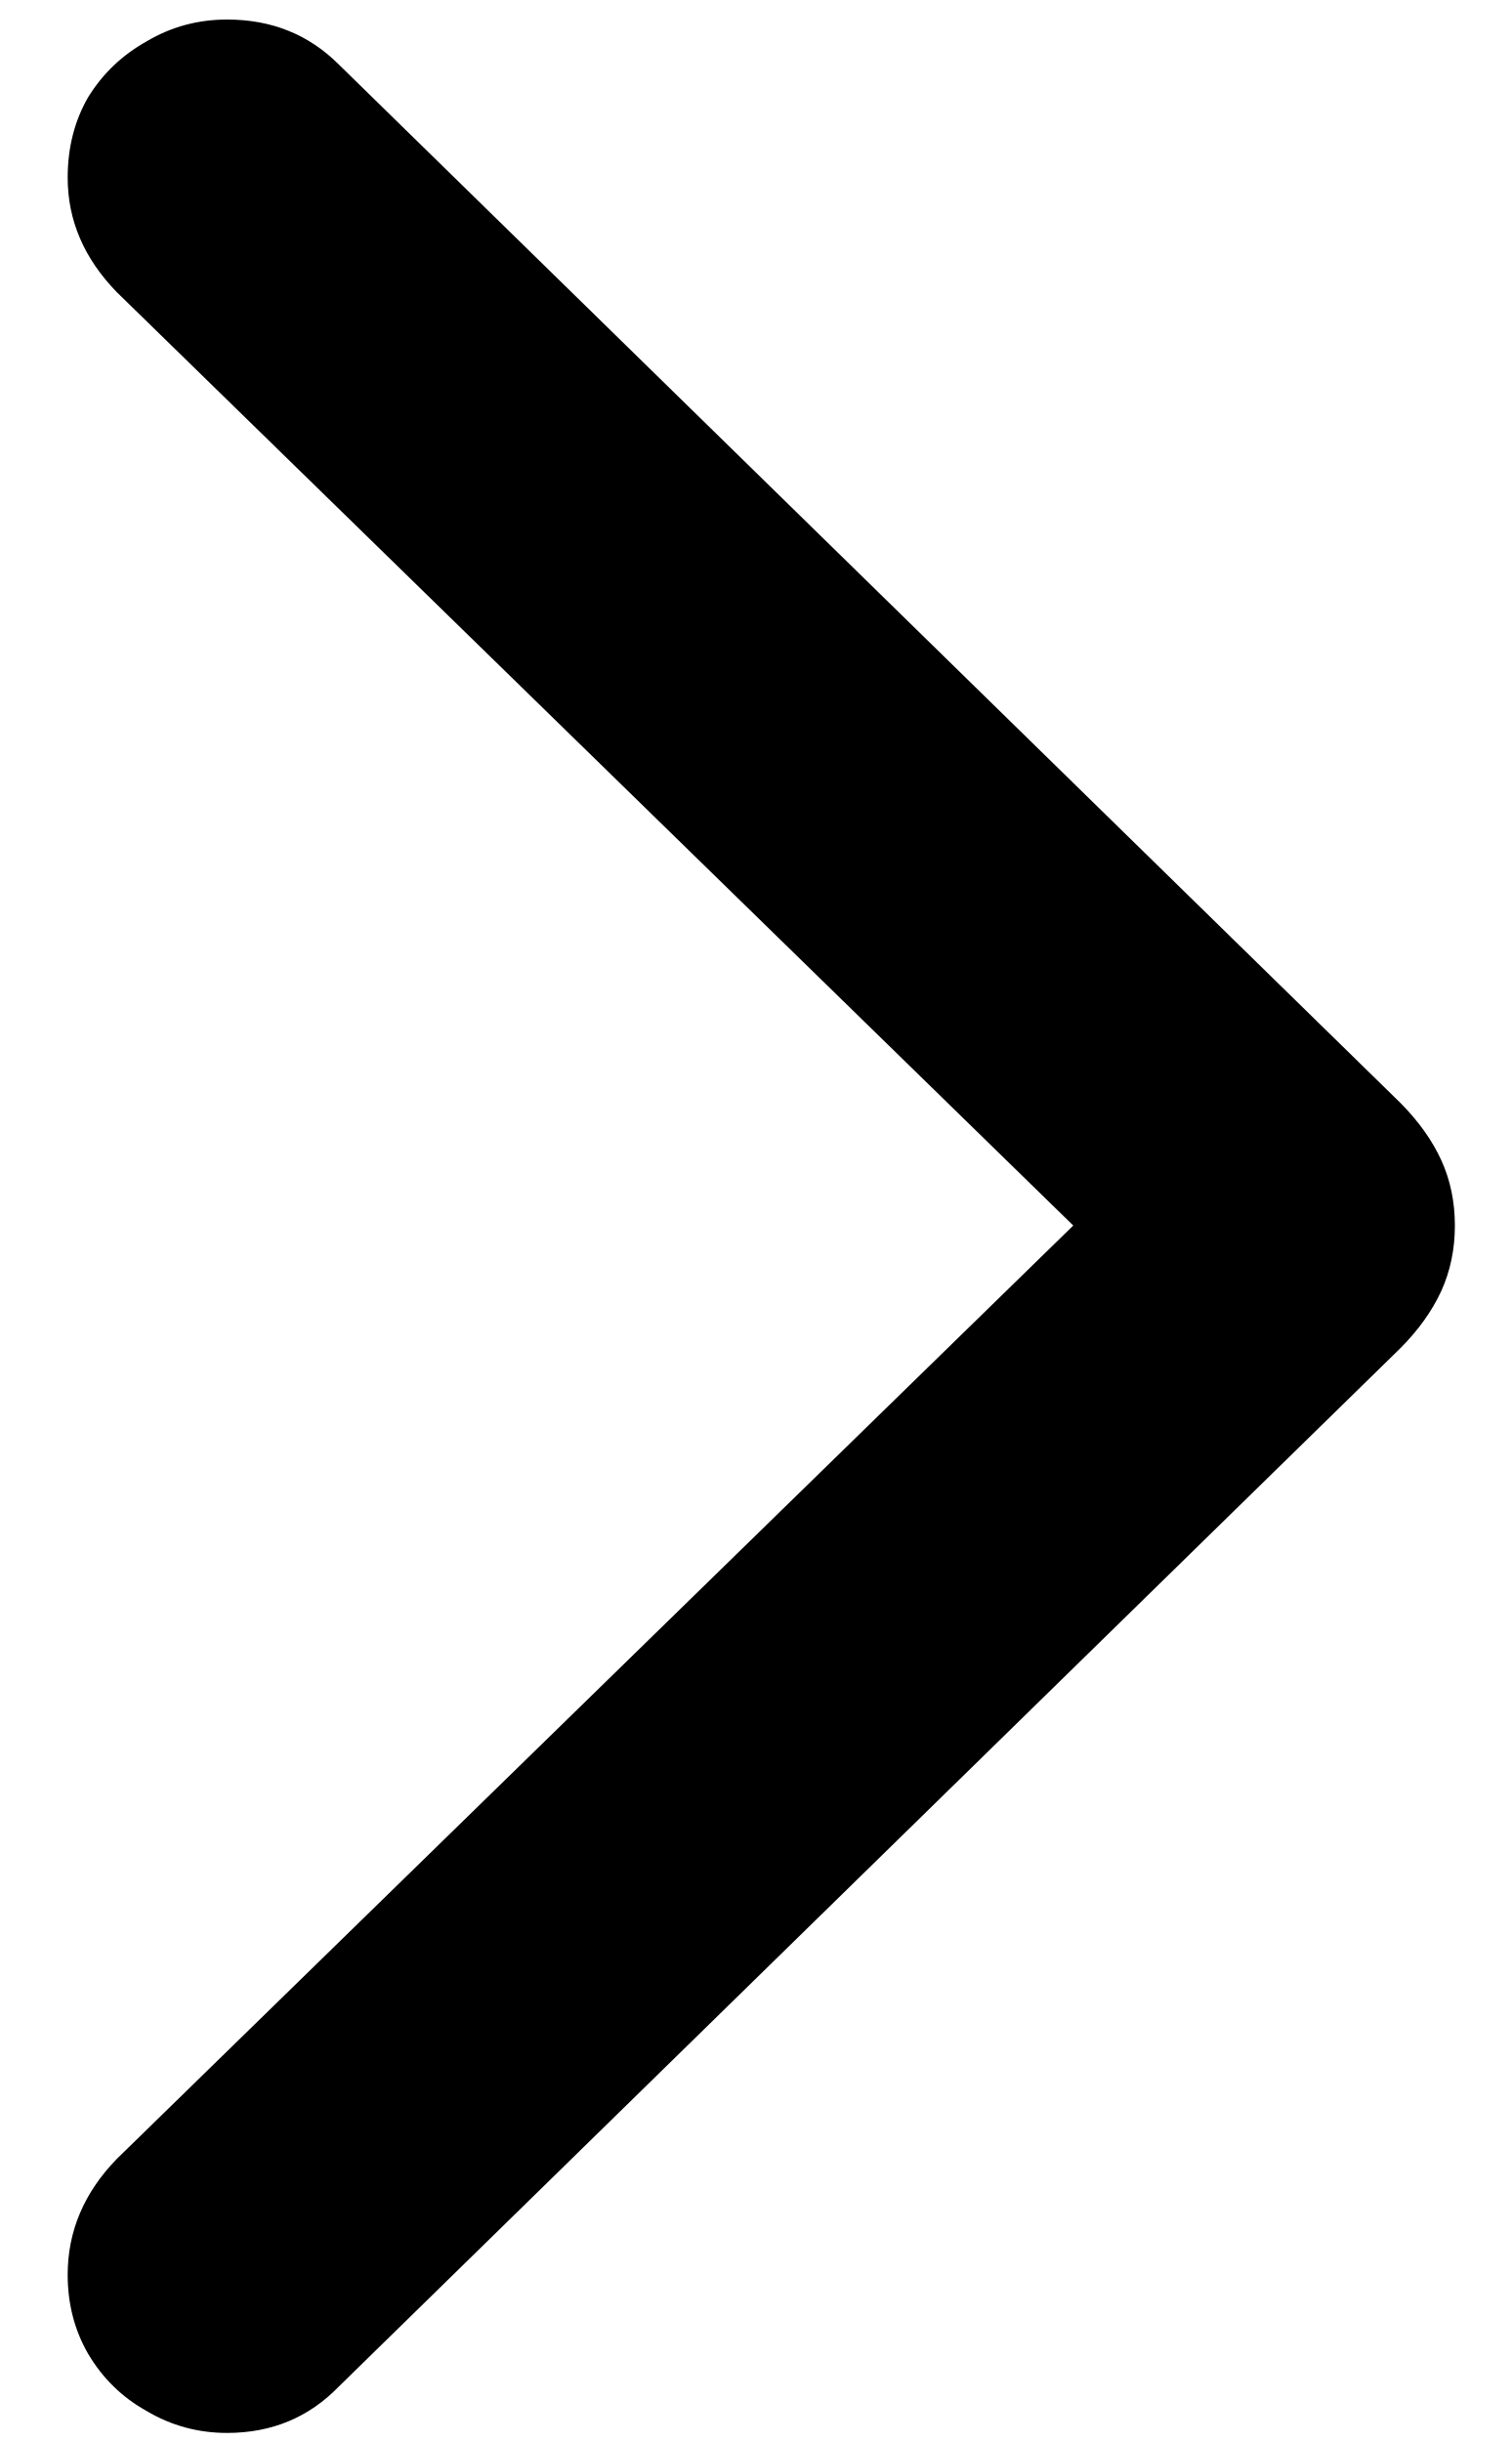
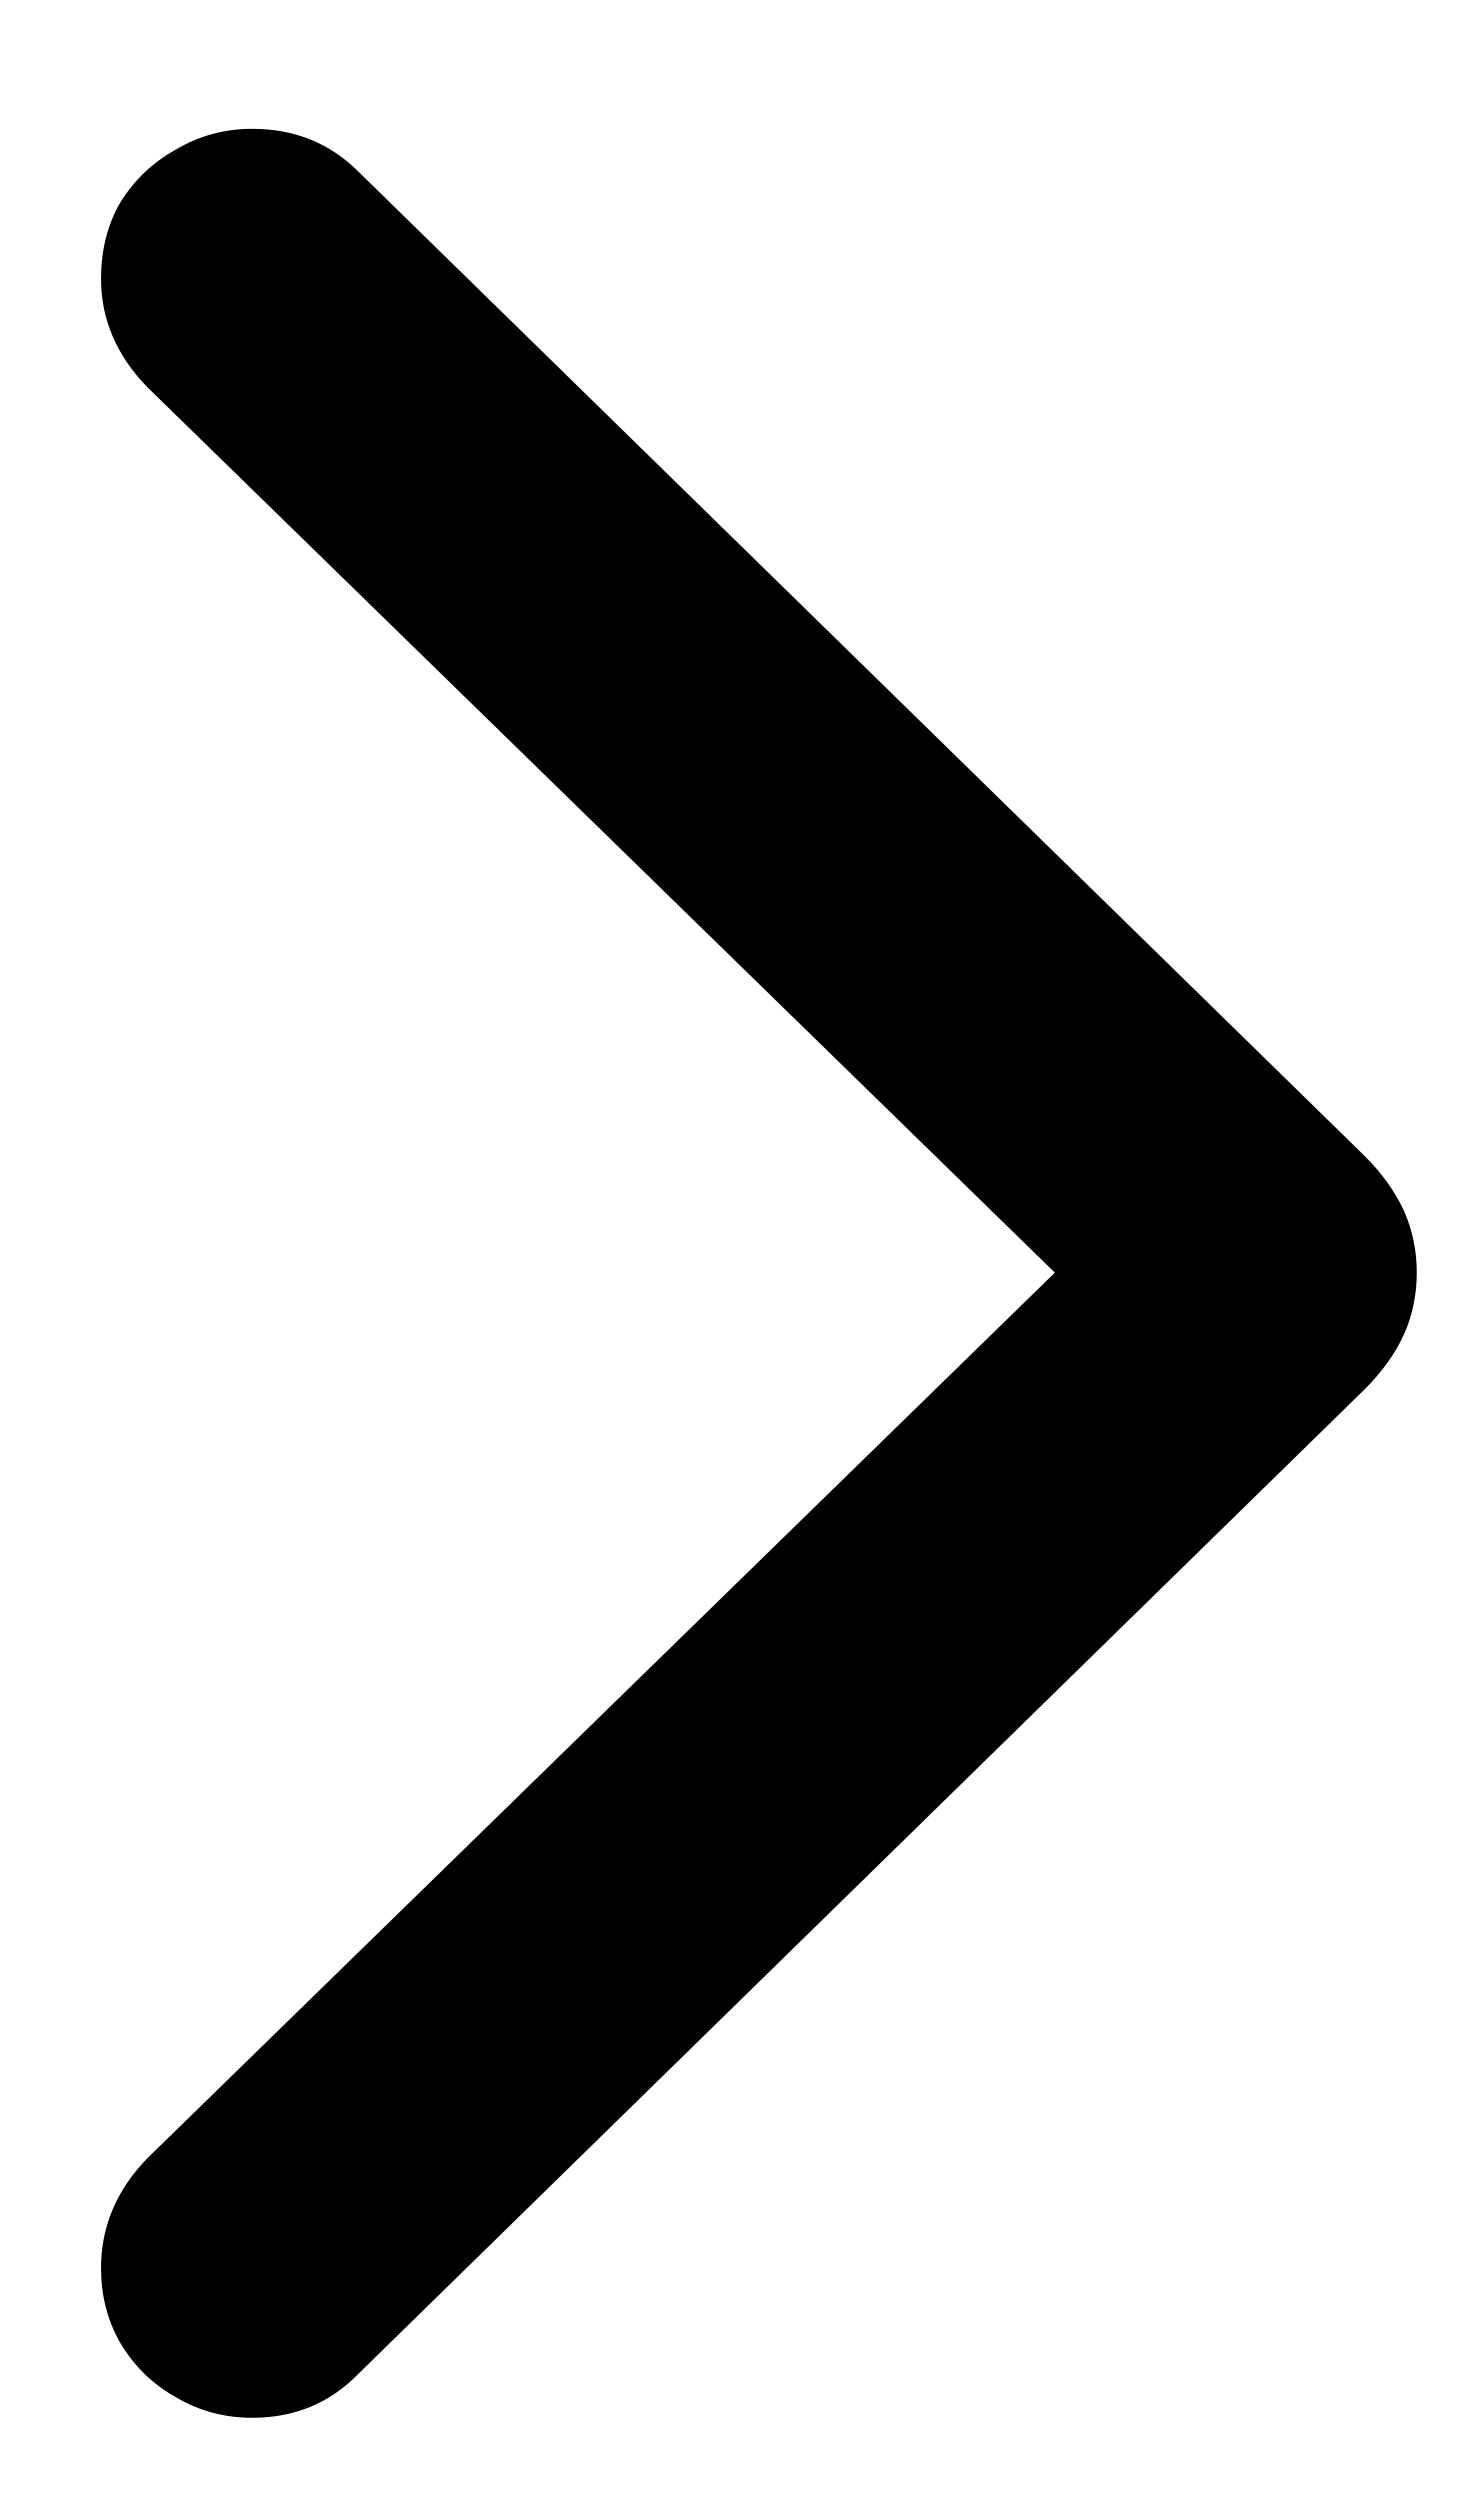
- <svg xmlns="http://www.w3.org/2000/svg" width="13" height="21" viewBox="0 0 13 21" fill="none">
-   <path d="M12.512 10.539C12.512 10.742 12.473 10.93 12.395 11.102C12.316 11.273 12.199 11.438 12.043 11.594L2.914 20.523C2.656 20.789 2.336 20.922 1.953 20.922C1.703 20.922 1.473 20.859 1.262 20.734C1.051 20.617 0.883 20.453 0.758 20.242C0.641 20.039 0.582 19.812 0.582 19.562C0.582 19.188 0.723 18.855 1.004 18.566L9.23 10.539L1.004 2.512C0.723 2.223 0.582 1.895 0.582 1.527C0.582 1.27 0.641 1.039 0.758 0.836C0.883 0.633 1.051 0.473 1.262 0.355C1.473 0.23 1.703 0.168 1.953 0.168C2.336 0.168 2.656 0.297 2.914 0.555L12.043 9.484C12.199 9.641 12.316 9.805 12.395 9.977C12.473 10.148 12.512 10.336 12.512 10.539Z" fill="black" />
+ <svg xmlns="http://www.w3.org/2000/svg" width="10" height="17" viewBox="0 0 10 17" fill="none">
+   <path d="M9.634 8.654C9.634 8.807 9.604 8.947 9.546 9.076C9.487 9.205 9.399 9.328 9.282 9.445L2.436 16.143C2.242 16.342 2.002 16.441 1.715 16.441C1.527 16.441 1.354 16.395 1.196 16.301C1.038 16.213 0.912 16.09 0.818 15.932C0.73 15.779 0.687 15.609 0.687 15.422C0.687 15.141 0.792 14.892 1.003 14.675L7.173 8.654L1.003 2.634C0.792 2.417 0.687 2.171 0.687 1.896C0.687 1.702 0.73 1.529 0.818 1.377C0.912 1.225 1.038 1.104 1.196 1.017C1.354 0.923 1.527 0.876 1.715 0.876C2.002 0.876 2.242 0.973 2.436 1.166L9.282 7.863C9.399 7.98 9.487 8.104 9.546 8.232C9.604 8.361 9.634 8.502 9.634 8.654Z" fill="black" />
</svg>
